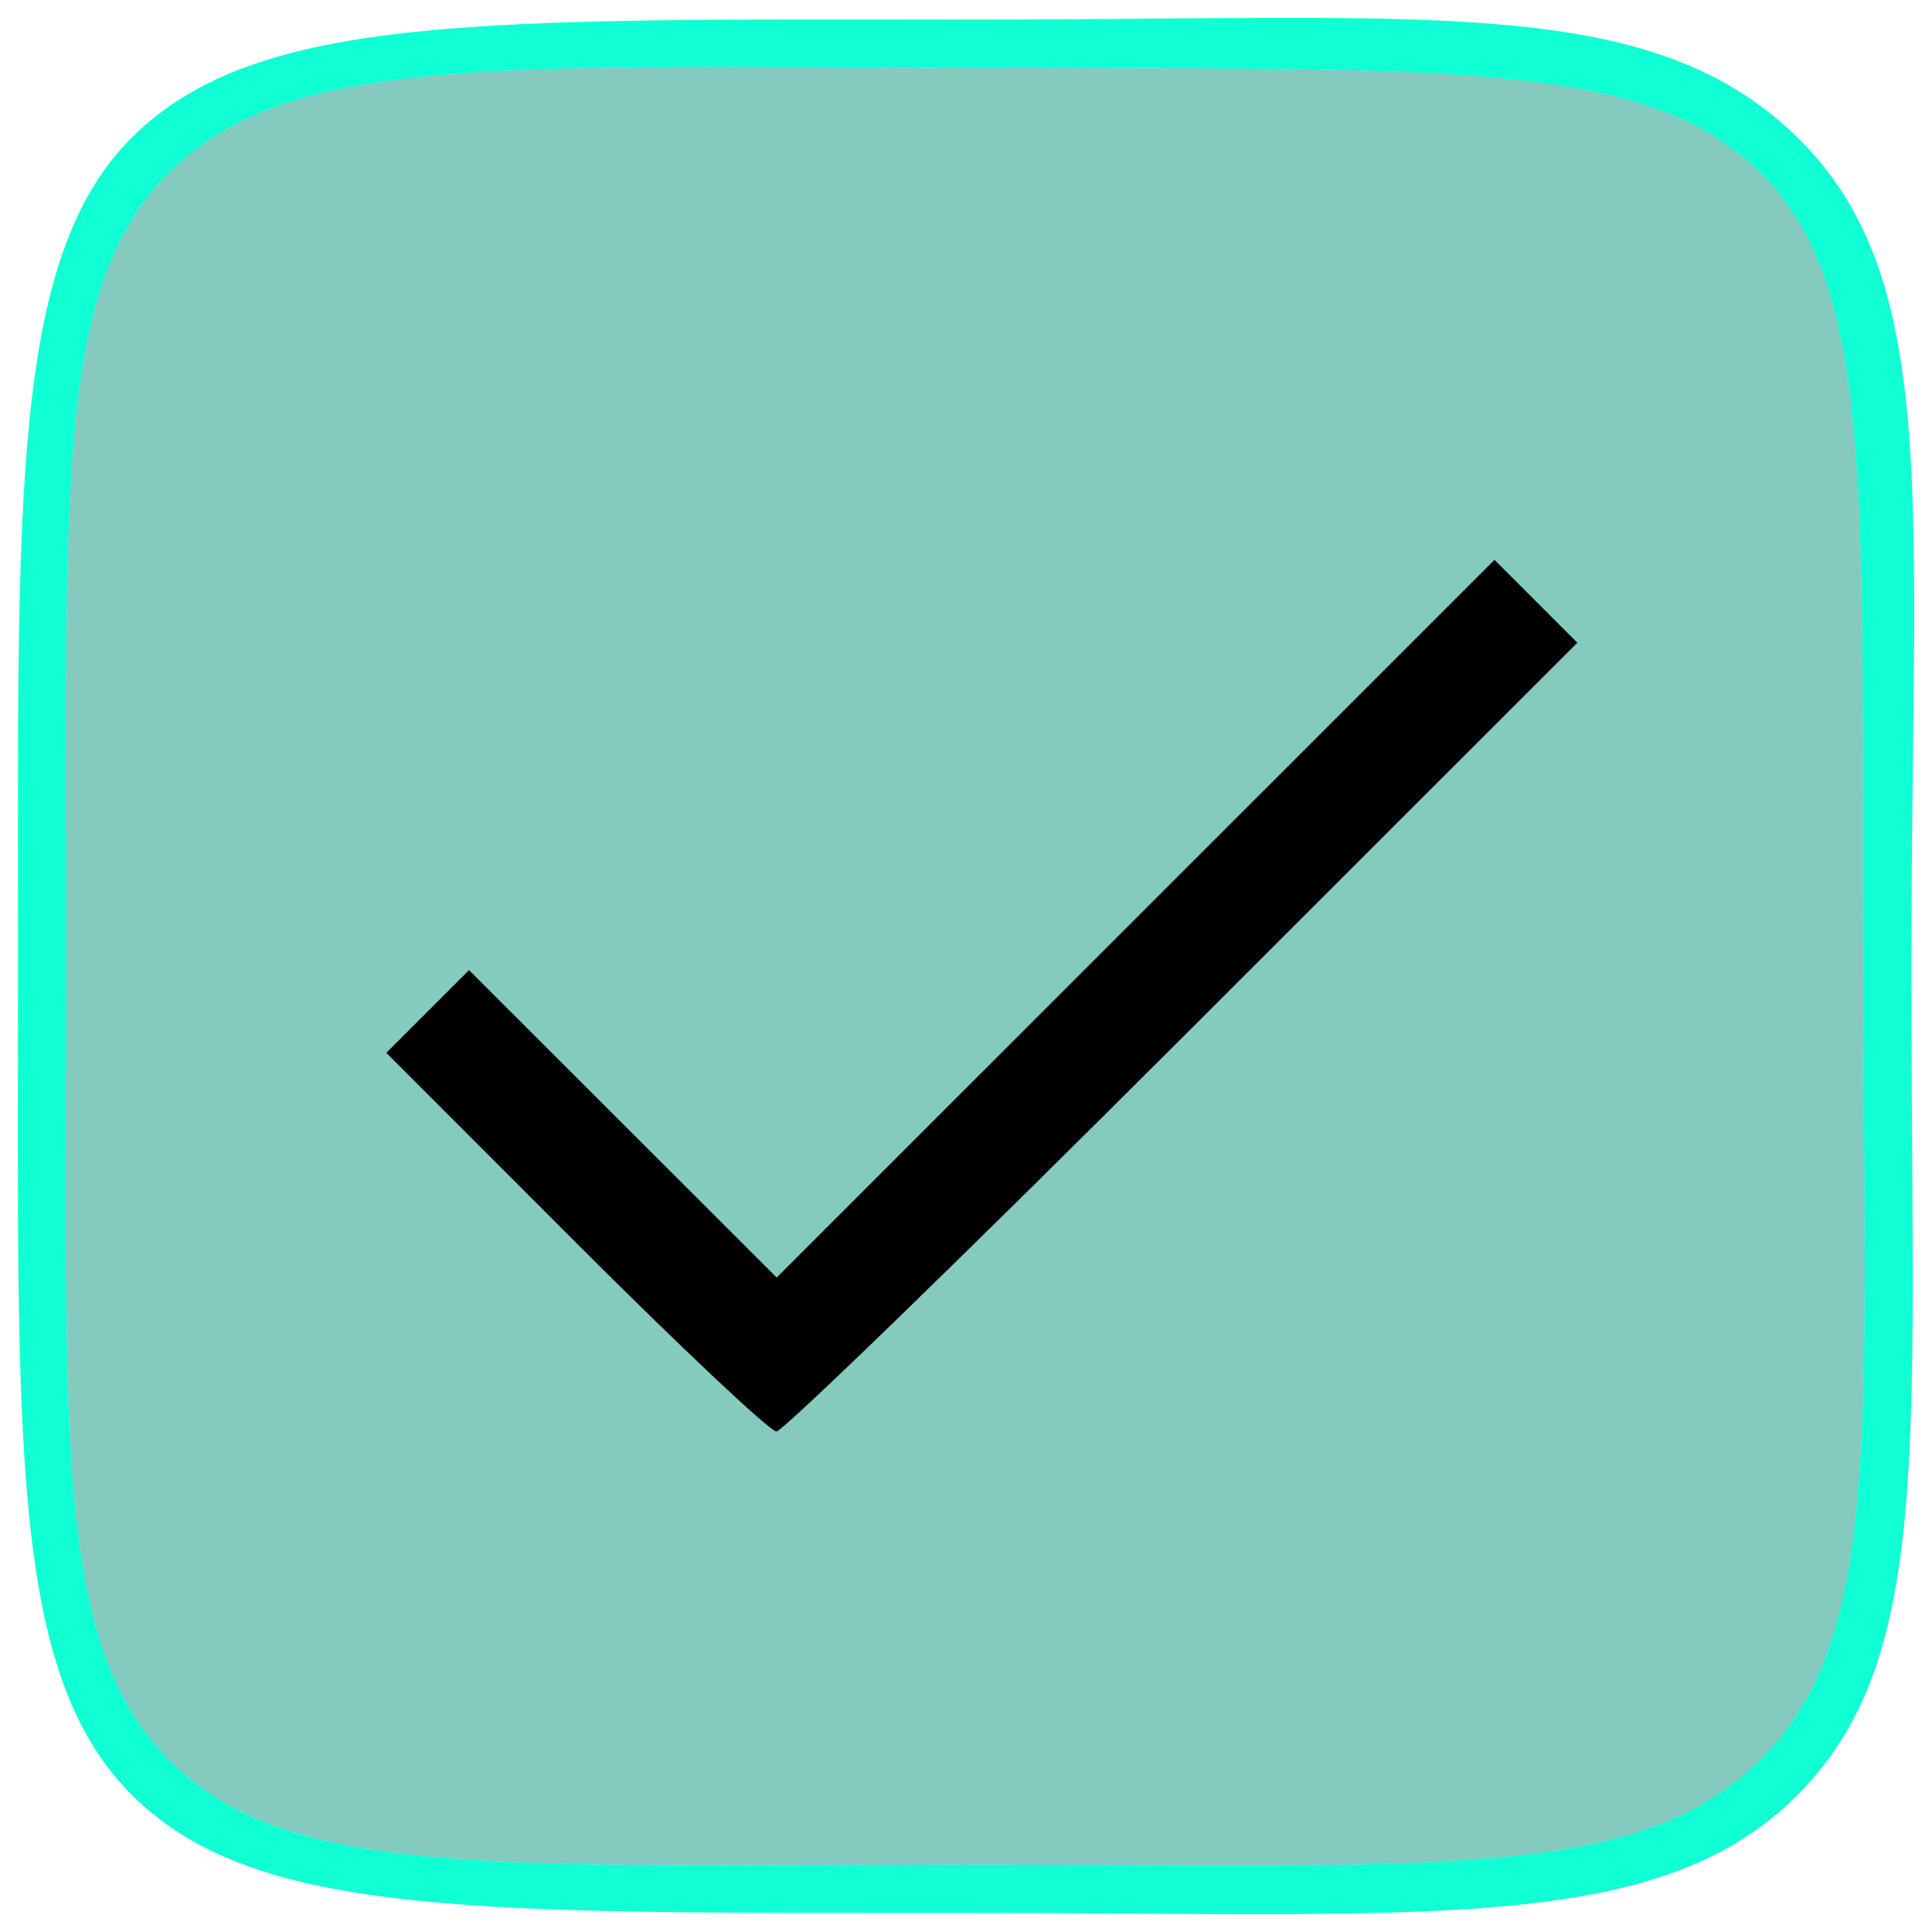
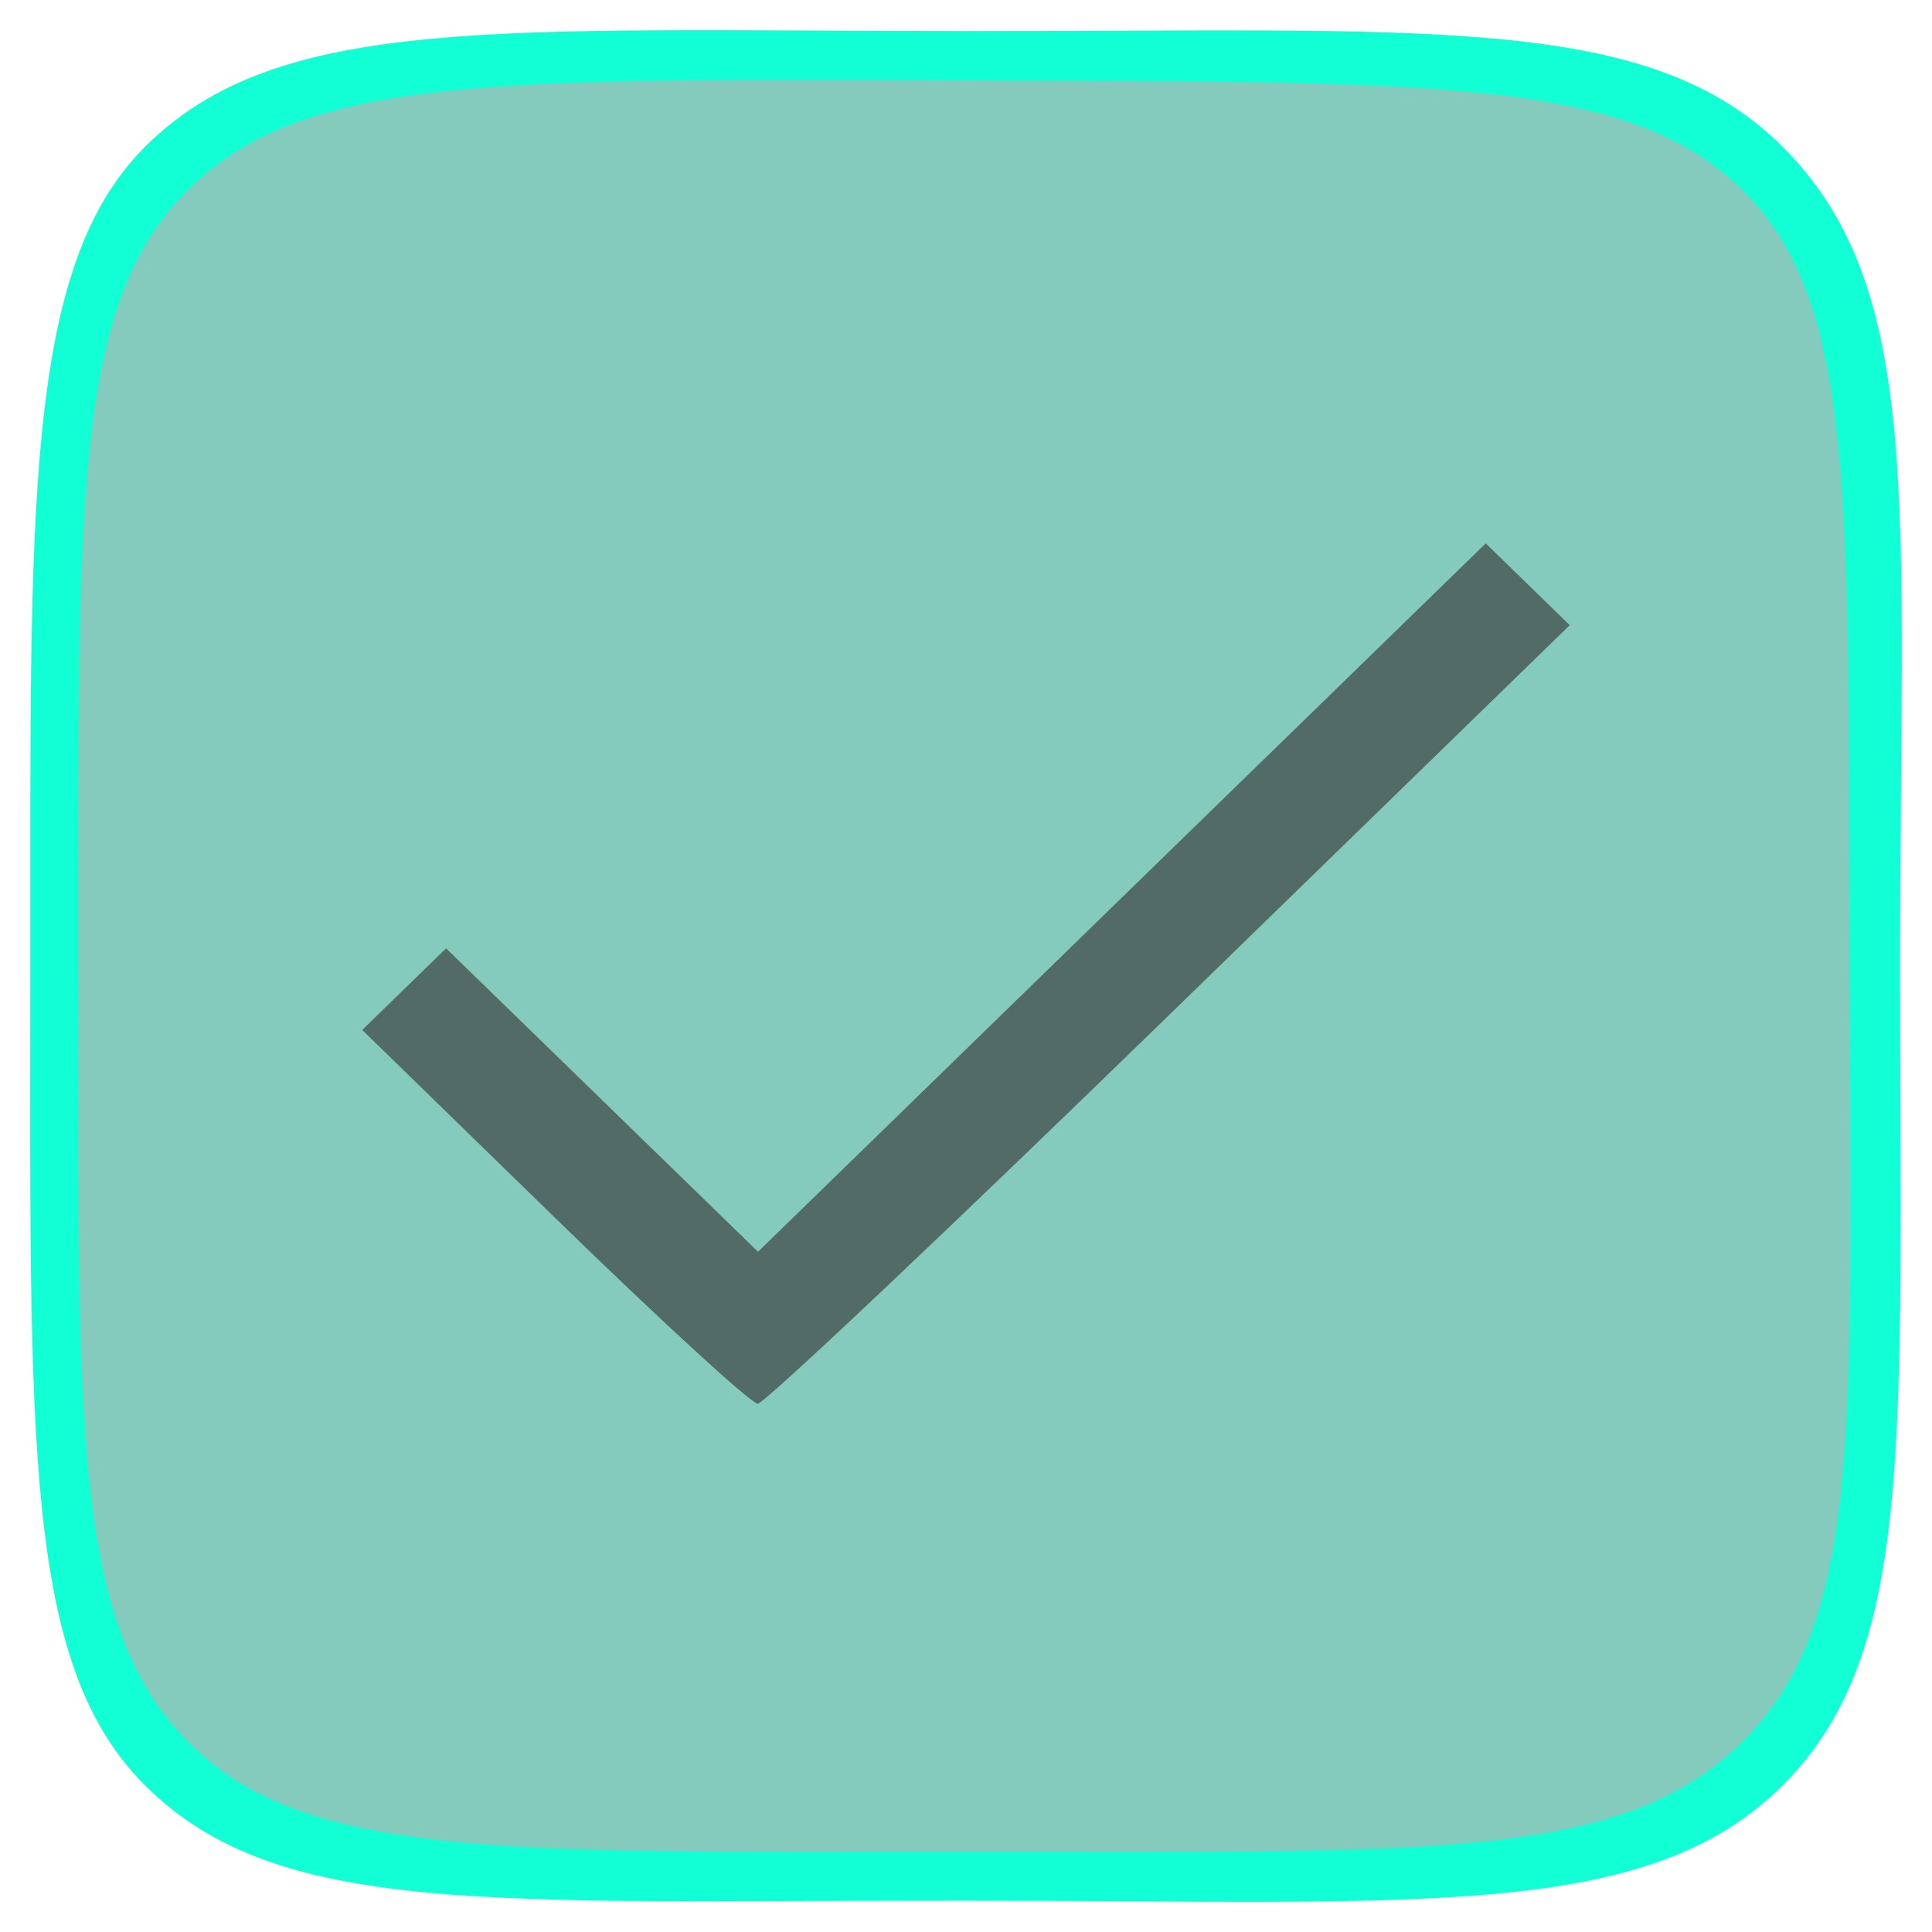
- <svg xmlns="http://www.w3.org/2000/svg" width="200" height="200" viewBox="0 0 200 200" version="1.1" id="svg1" xml:space="preserve">
+ <svg xmlns="http://www.w3.org/2000/svg" width="128" height="128" viewBox="0 0 128 128" version="1.1" id="svg1" xml:space="preserve">
  <defs id="defs1" />
-   <g id="layer1" style="display:inline">
-     <path id="path1" style="display:inline;fill:#11ffd5;fill-opacity:1;stroke-width:6.86;stroke-linecap:round" d="M 100,2 C 49.899,1.961 26.911,1.446 14,14 1.089,26.554 2.023,51.998 2,100 c -0.024,49.922 -0.869,73.416 12,86 12.869,12.584 36.192,11.976 86,12 48.046,0.023 71.637,2.175 86,-12 14.363,-14.175 11.999,-36.126 12,-86 0.001,-47.998 3.269,-71.285 -12,-86 C 170.731,-0.715 147.981,2.038 100,2 Z m 0,5 c 49.961,0.192 70.266,-0.95 82.25,10.75 11.984,11.7 10.592,32.863 10.75,82.25 0.158,49.387 1.901,69.747 -10.75,82.25 C 169.599,194.753 149.042,192.974 100,193 50.958,193.026 29.837,194.418 17.75,182.25 5.663,170.082 6.985,149.377 7,100 7.015,50.623 5.687,29.627 17.75,17.75 29.813,5.873 50.039,6.808 100,7 Z" transform="translate(-0.1376306,0.02574297)" />
-     <path id="path2" style="display:inline;fill:#0a957e;fill-opacity:0.497;stroke-width:6.869;stroke-linecap:round" d="M 67.629,6.955 C 40.298,7.168 26.66,8.867 17.613,17.775 5.55,29.653 6.878,50.649 6.863,100.025 c -0.015,49.377 -1.337,70.082 10.75,82.25 12.087,12.168 33.208,10.776 82.25,10.75 49.042,-0.026 69.599,1.753 82.25,-10.75 12.651,-12.503 10.908,-32.863 10.75,-82.25 -0.158,-49.387 1.234,-70.55 -10.75,-82.25 C 170.129,6.075 149.825,7.217 99.863,7.025 87.373,6.977 76.739,6.884 67.629,6.955 Z" />
-     <path style="display:inline;fill:#000000" d="m 59.577,128.585 -19.586,-19.598 4.28,-4.28 4.28,-4.28 15.926,15.911 15.926,15.911 37.153,-37.146 37.153,-37.146 4.289,4.289 4.289,4.289 -40.849,40.825 c -22.467,22.454 -41.395,40.825 -42.063,40.825 -0.668,0 -10.028,-8.819 -20.8,-19.598 z" id="path3" />
+   <g id="layer1" transform="matrix(0.6316436,0,0,0.6316524,0.7487022,0.8510223)">
+     <path id="path2" style="display:inline;fill:#08957c;fill-opacity:0.498;stroke-width:6.997;stroke-linecap:round" d="m 100.071,5.11 c 50.954,0.196 71.917,-1.224 84.139,10.711 12.222,11.936 10.547,33.779 10.709,84.161 0.161,50.381 2.194,71.406 -10.709,84.161 -12.903,12.754 -34.123,10.685 -84.139,10.711 -50.016,0.026 -71.812,1.702 -84.139,-10.711 C 3.605,171.729 5.208,150.353 5.223,99.982 5.238,49.611 3.629,27.938 15.932,15.821 28.234,3.705 49.117,4.914 100.071,5.11 Z" />
+     <path id="path1" style="display:inline;fill:#12ffd5;fill-opacity:1;stroke-width:6.853;stroke-linecap:round" d="M 99.912,1.909 C 50.922,1.871 27.961,0.115 14.001,14.077 1.281,26.798 2.017,52.033 1.994,99.983 1.971,149.85 1.276,173.186 14.001,185.889 c 13.931,13.907 36.154,12.092 85.911,12.116 47.997,0.023 71.666,2.147 85.911,-12.116 13.961,-13.978 12.28,-36.087 12.282,-85.906 0.001,-47.946 2.695,-70.926 -12.282,-85.906 C 171.783,0.033 148.903,1.948 99.912,1.909 Z m 0,5.175 c 49.91,0.192 69.615,-0.258 81.587,11.43 11.972,11.687 11.159,32.135 11.317,81.469 0.158,49.333 1.321,68.928 -11.317,81.417 -12.638,12.489 -32.595,11.455 -81.587,11.481 -48.991,0.026 -69.238,0.674 -81.312,-11.481 C 6.527,169.245 6.994,149.306 7.008,99.983 7.023,50.66 6.55,30.378 18.601,18.514 30.651,6.65 50.002,6.893 99.912,7.084 Z" />
+     <path style="display:inline;fill:#312c2c;stroke-width:1.014;fill-opacity:0.599" d="m 56.929,126.285 -20.119,-19.601 4.397,-4.281 4.397,-4.281 16.36,15.913 16.36,15.913 38.164,-37.151 38.164,-37.151 4.406,4.29 4.406,4.29 -41.961,40.83 c -23.078,22.456 -42.522,40.83 -43.208,40.83 -0.686,0 -10.301,-8.82 -21.366,-19.601 z" id="path3" />
  </g>
</svg>
